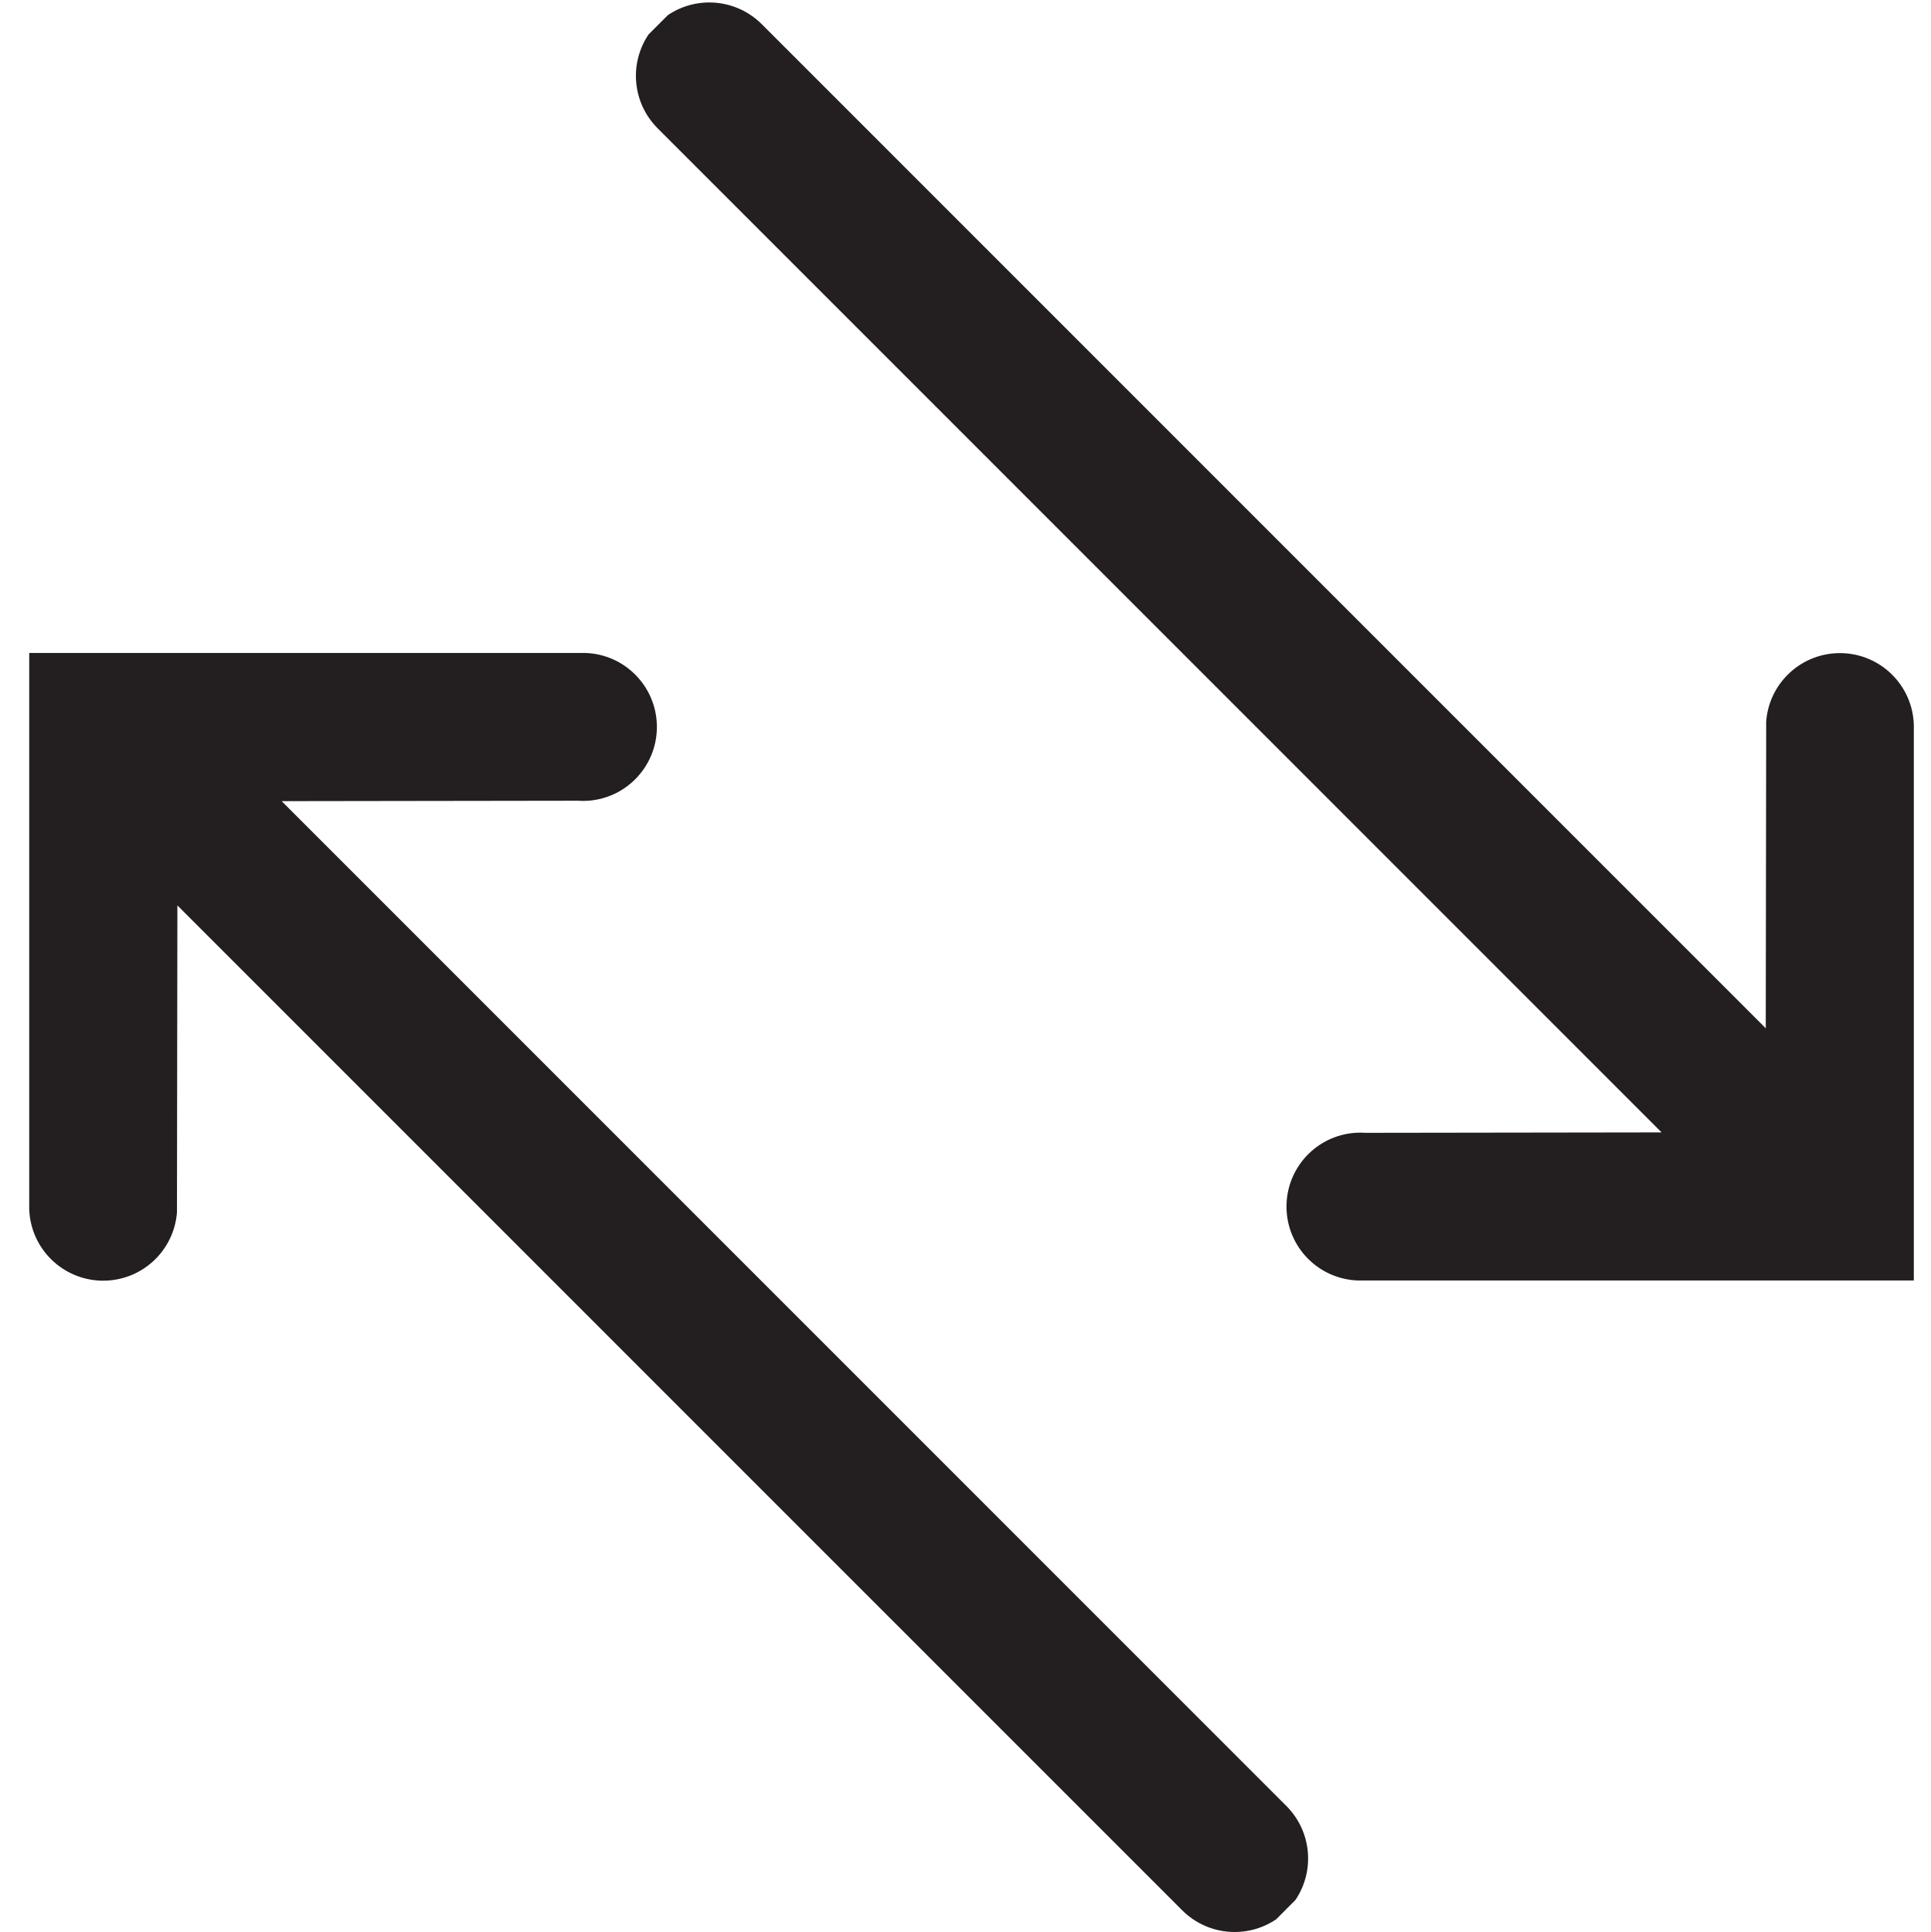
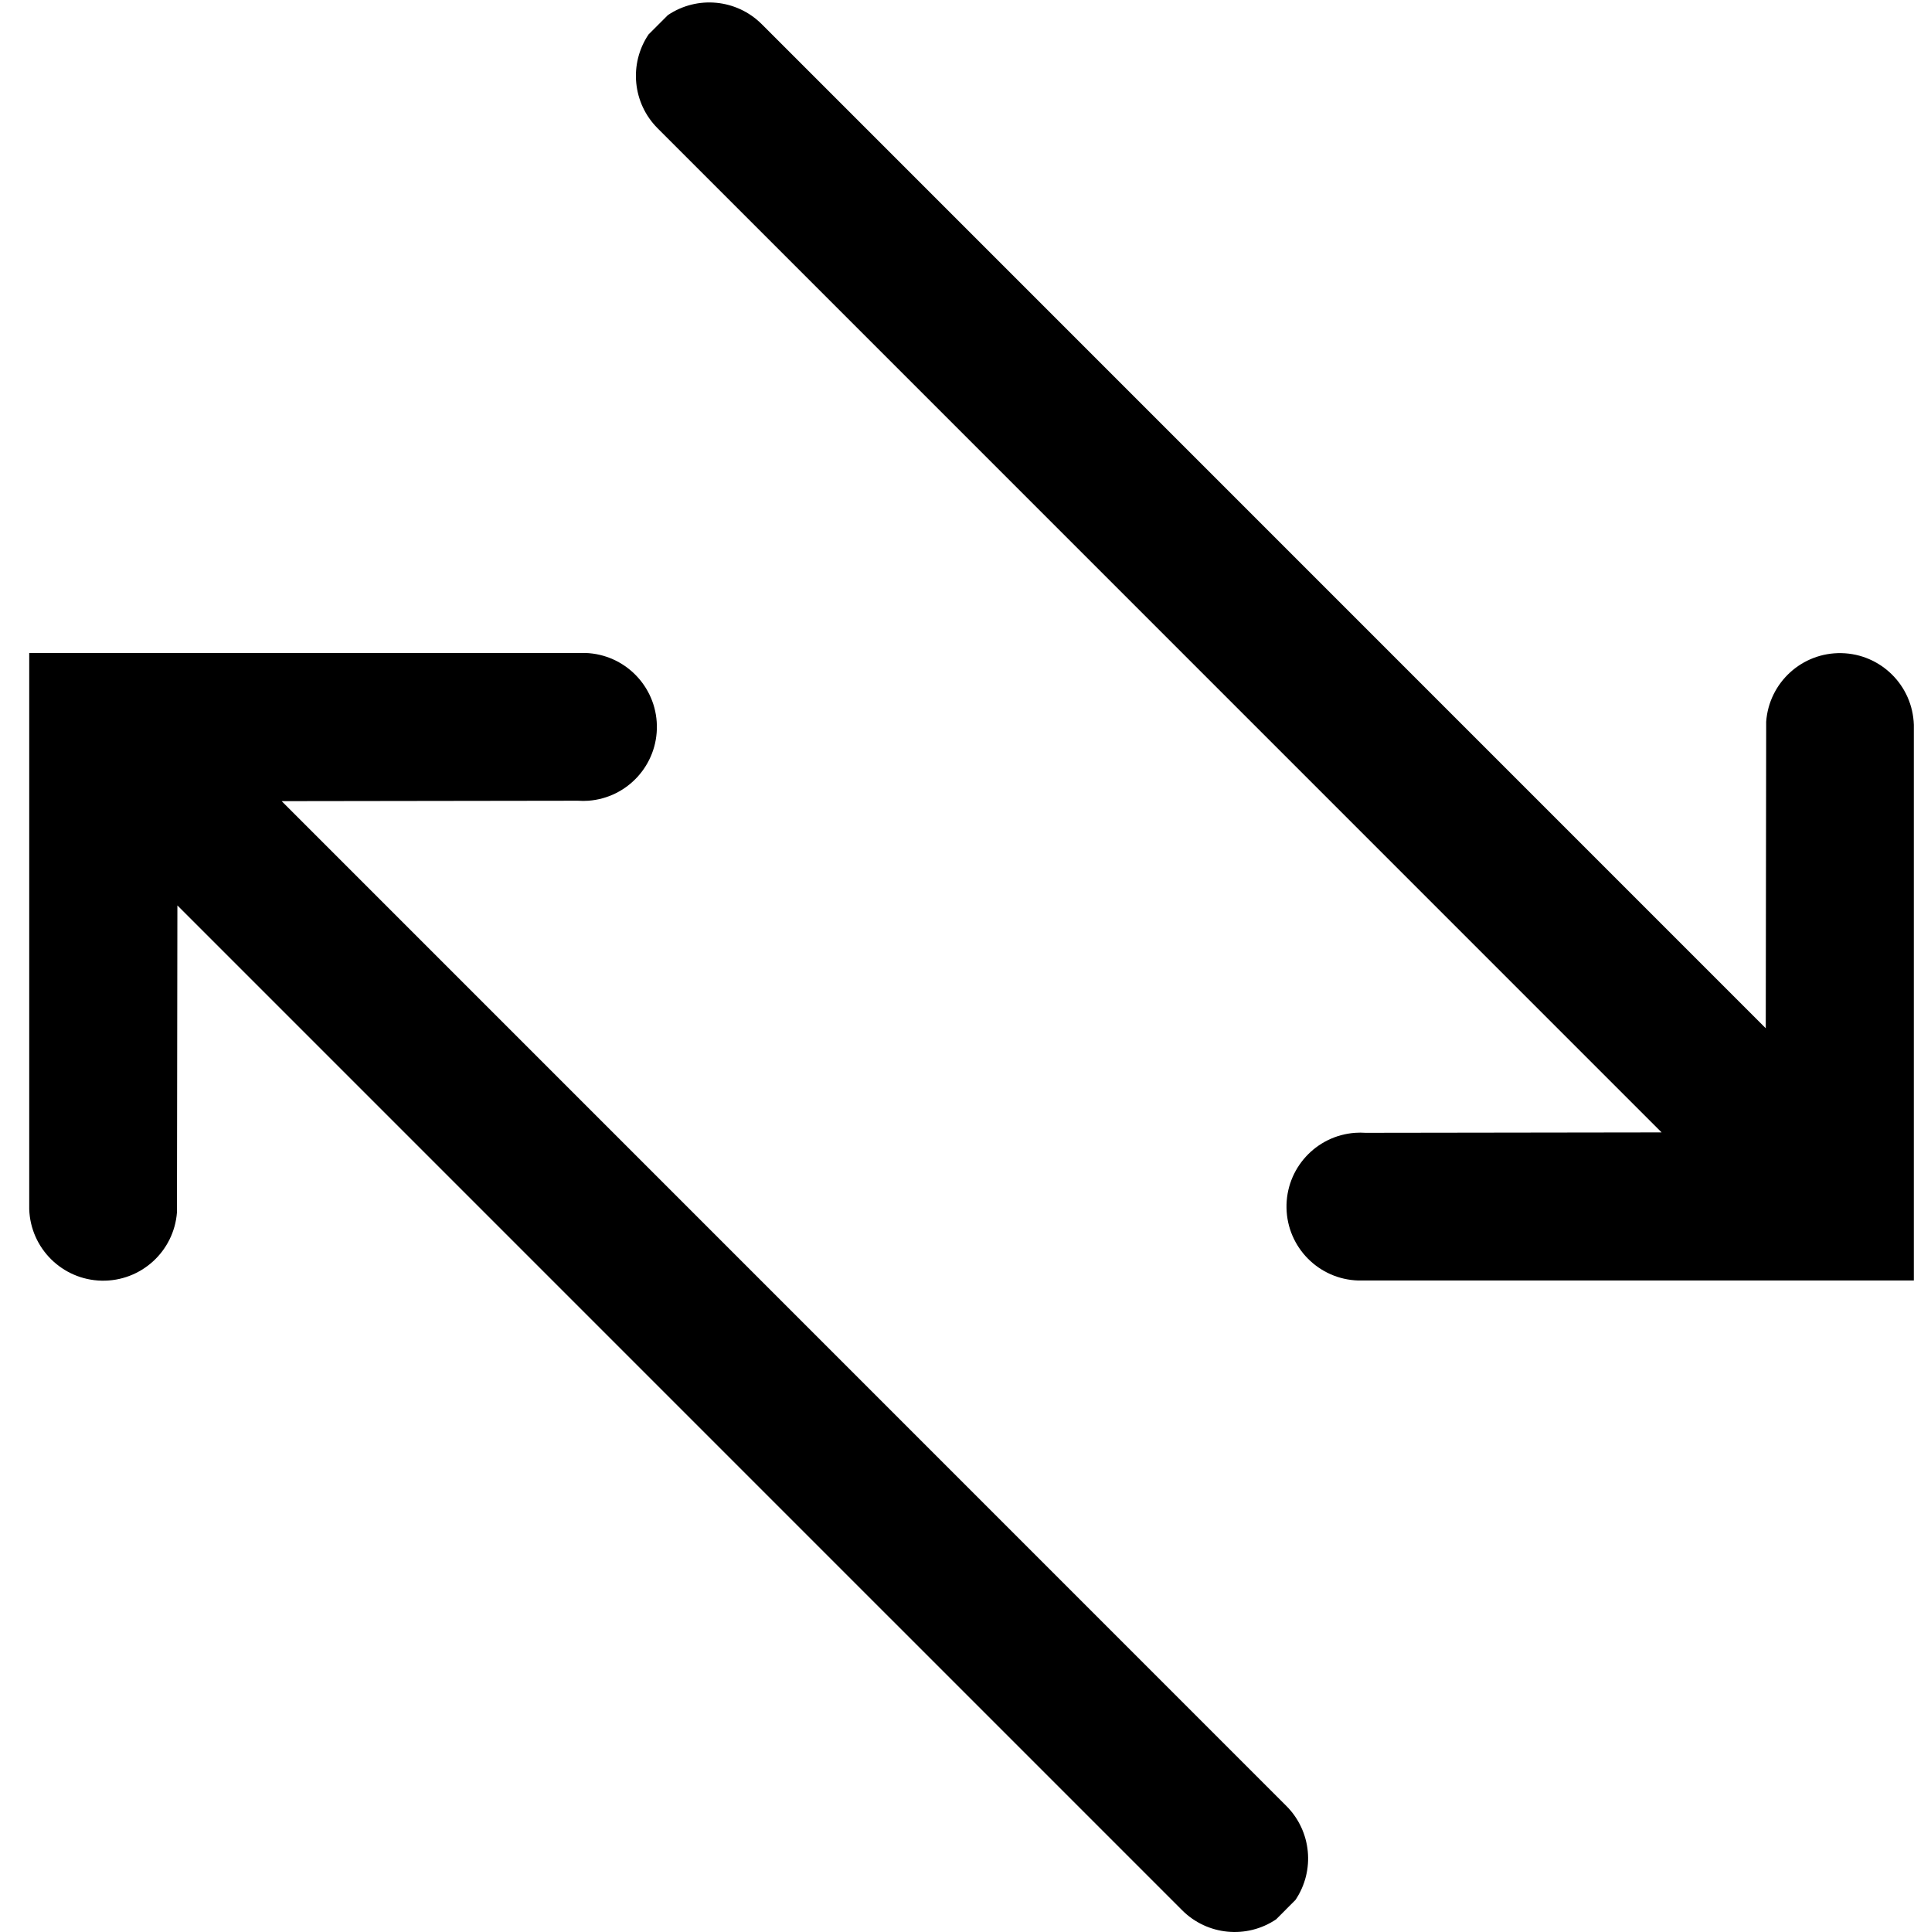
<svg xmlns="http://www.w3.org/2000/svg" viewBox="0 0 2600 2601.84">
-   <defs>
-     <style>.cls-1{fill:none;}.cls-2{fill:#231f20;}</style>
-   </defs>
-   <g id="Layer_2" data-name="Layer 2">
-     <g id="Container">
-       <rect class="cls-1" width="2600" height="2601.84" />
-     </g>
-     <g id="Layer_27_copy_2" data-name="Layer 27 copy 2">
-       <path class="cls-2" d="M2577.67,1724.54h0l0-.06V976.08a99.59,99.59,0,0,0-198.87-4.16l0,14.2-.56,398.66L1026,32.57A99.93,99.93,0,0,0,899.54,20.35l-13,13,0,0-13,13a99.91,99.91,0,0,0,12.22,126.46l1352.2,1352.21-398.66.56a100.45,100.45,0,0,0-14.2,0,99.59,99.59,0,0,0,4.16,198.87h748.41l.05,0Z" />
-       <path class="cls-2" d="M1732.61,2432.15,379.37,1078.91l399-.56a100.59,100.59,0,0,0,14.21,0,99.67,99.67,0,0,0-4.16-199h-749l0,0v0H39.3l.06.05v749a99.67,99.67,0,0,0,199,4.15l0-14.2.56-399L1592.21,2572.56a100,100,0,0,0,126.56,12.23l13-13,0-.06,13-13A100,100,0,0,0,1732.61,2432.15Z" />
-     </g>
-   </g>
+   <path d="M2577.67,1724.54h0l0-.06V976.08a99.59,99.59,0,0,0-198.87-4.16l0,14.2-.56,398.66L1026,32.57A99.93,99.93,0,0,0,899.54,20.35l-13,13,0,0-13,13a99.91,99.91,0,0,0,12.22,126.46l1352.2,1352.21-398.66.56a100.45,100.45,0,0,0-14.2,0,99.59,99.59,0,0,0,4.16,198.87h748.41l.05,0Z" />
+   <path d="M1732.61,2432.15,379.37,1078.91l399-.56a100.59,100.59,0,0,0,14.21,0,99.67,99.67,0,0,0-4.16-199h-749l0,0v0H39.3l.06.05v749a99.67,99.67,0,0,0,199,4.15l0-14.2.56-399L1592.21,2572.56a100,100,0,0,0,126.56,12.23l13-13,0-.06,13-13A100,100,0,0,0,1732.61,2432.15Z" />
</svg>
